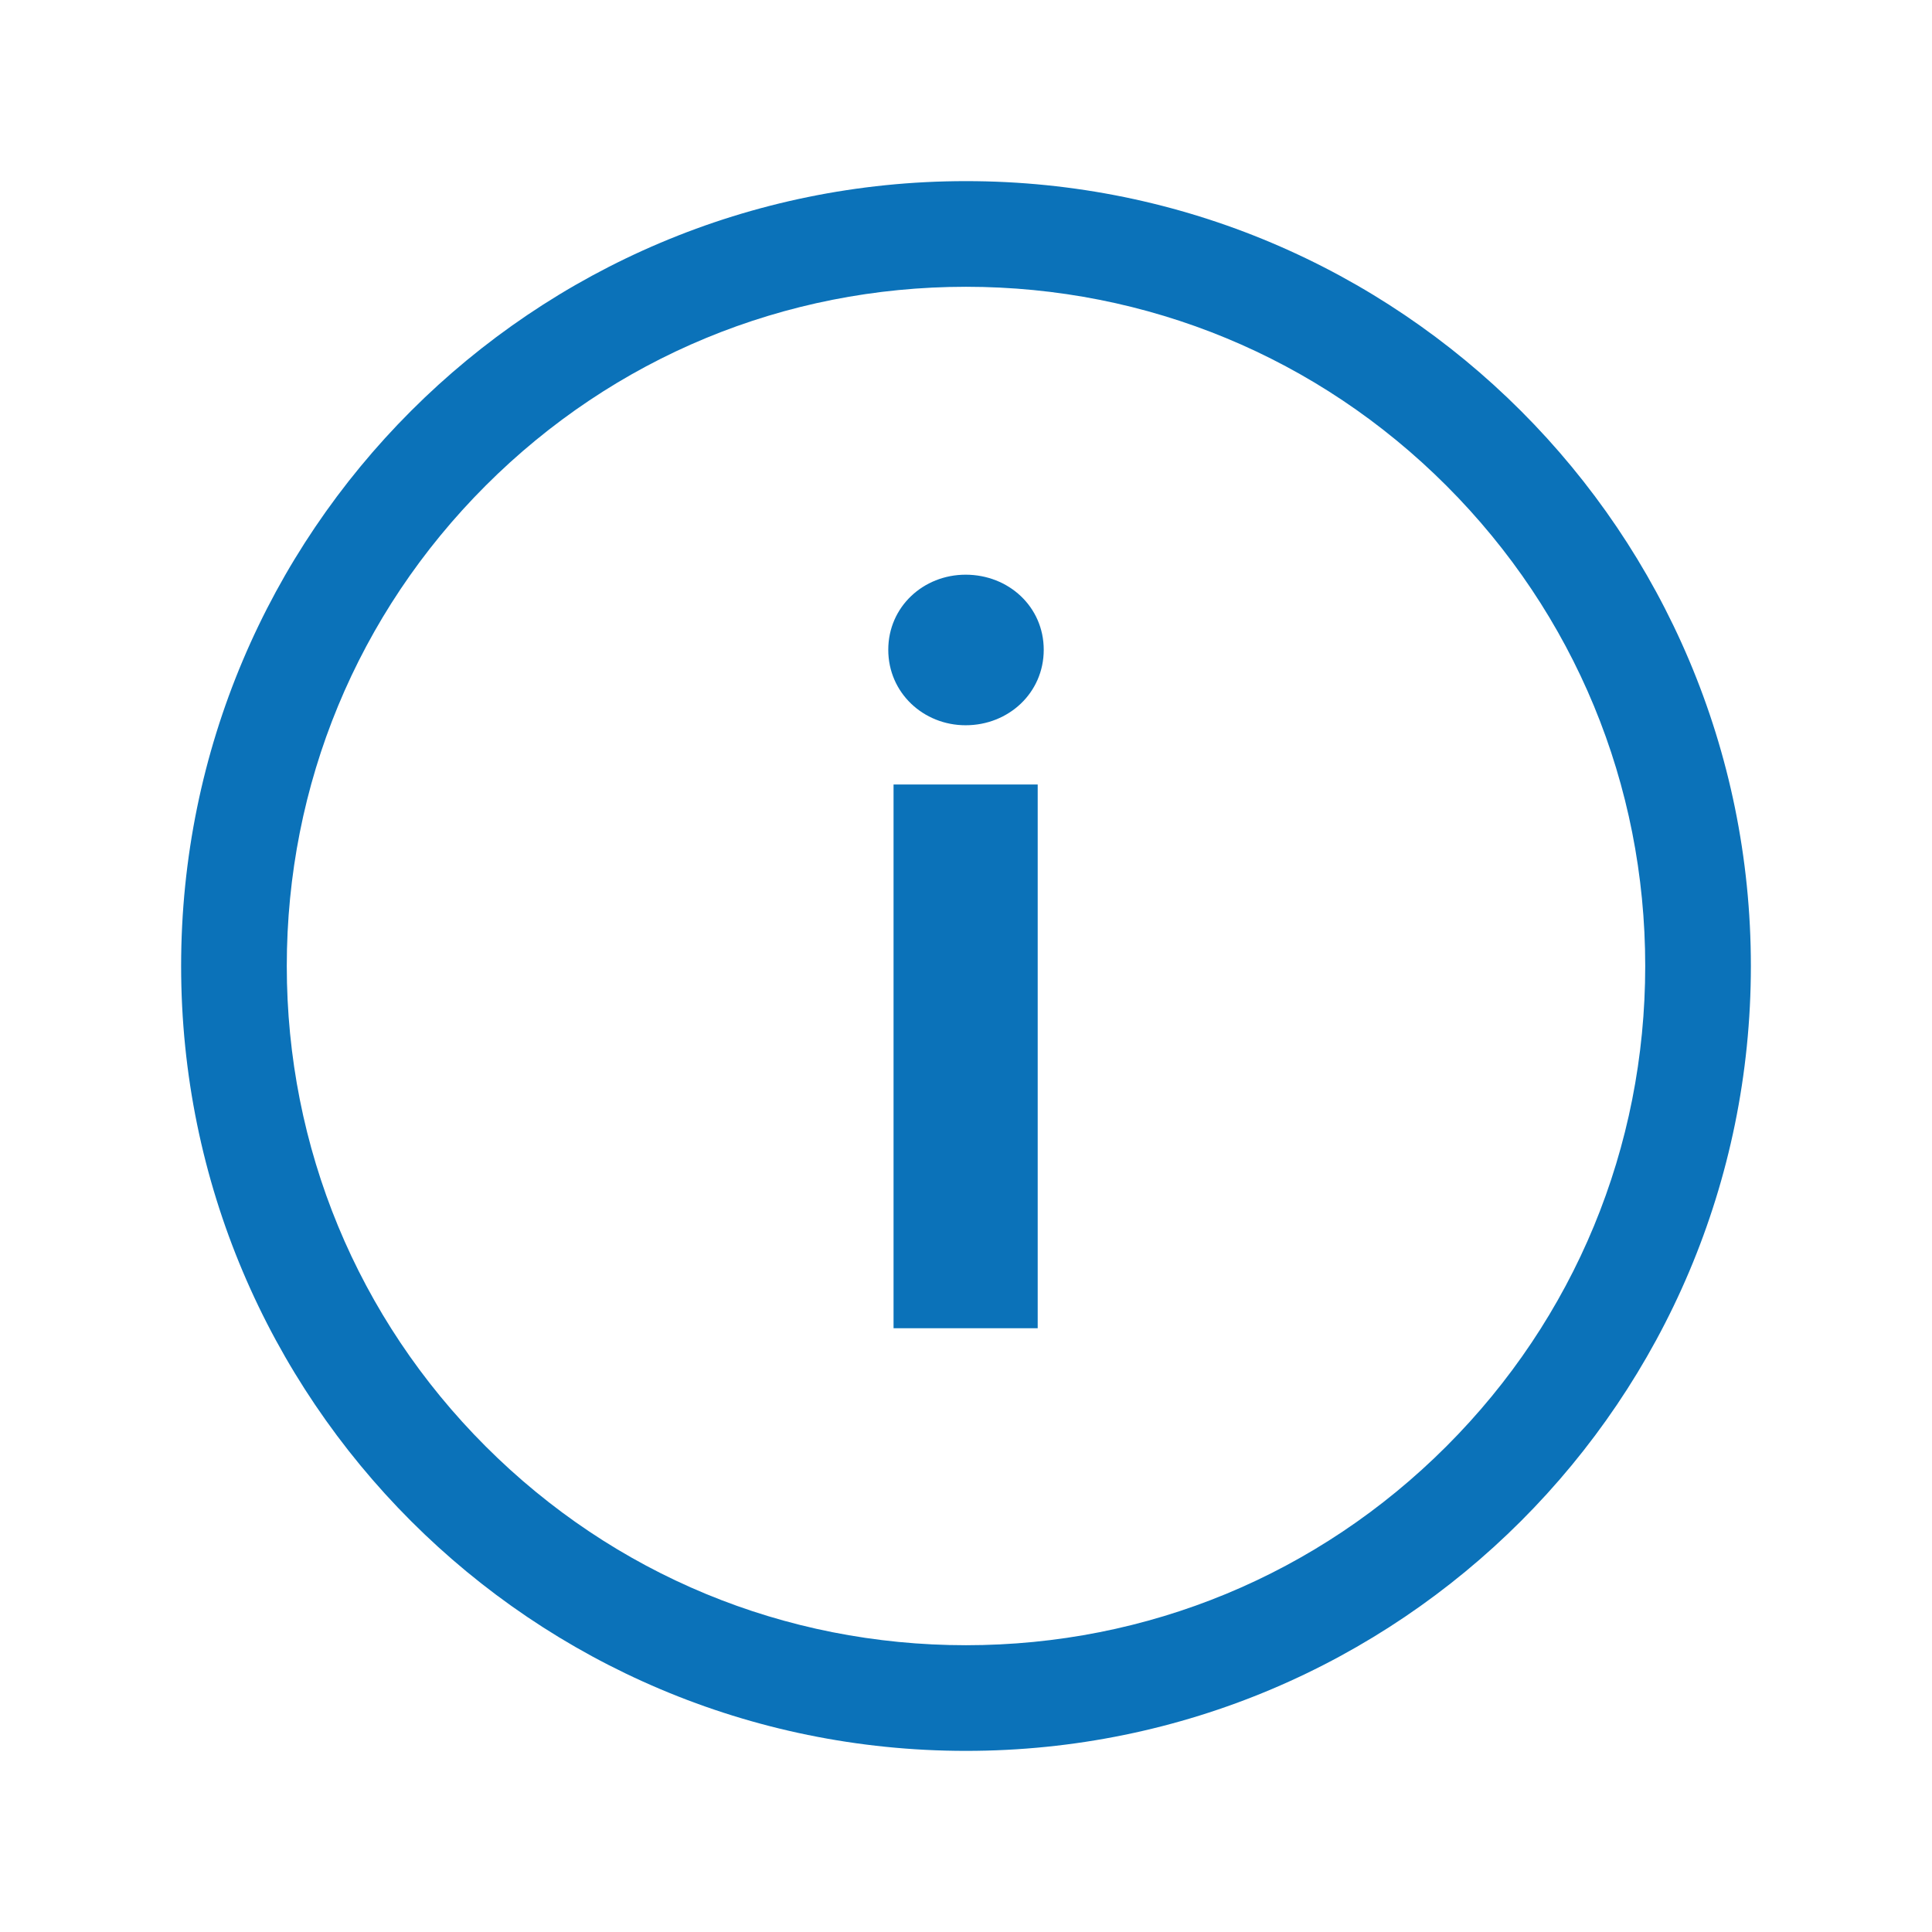
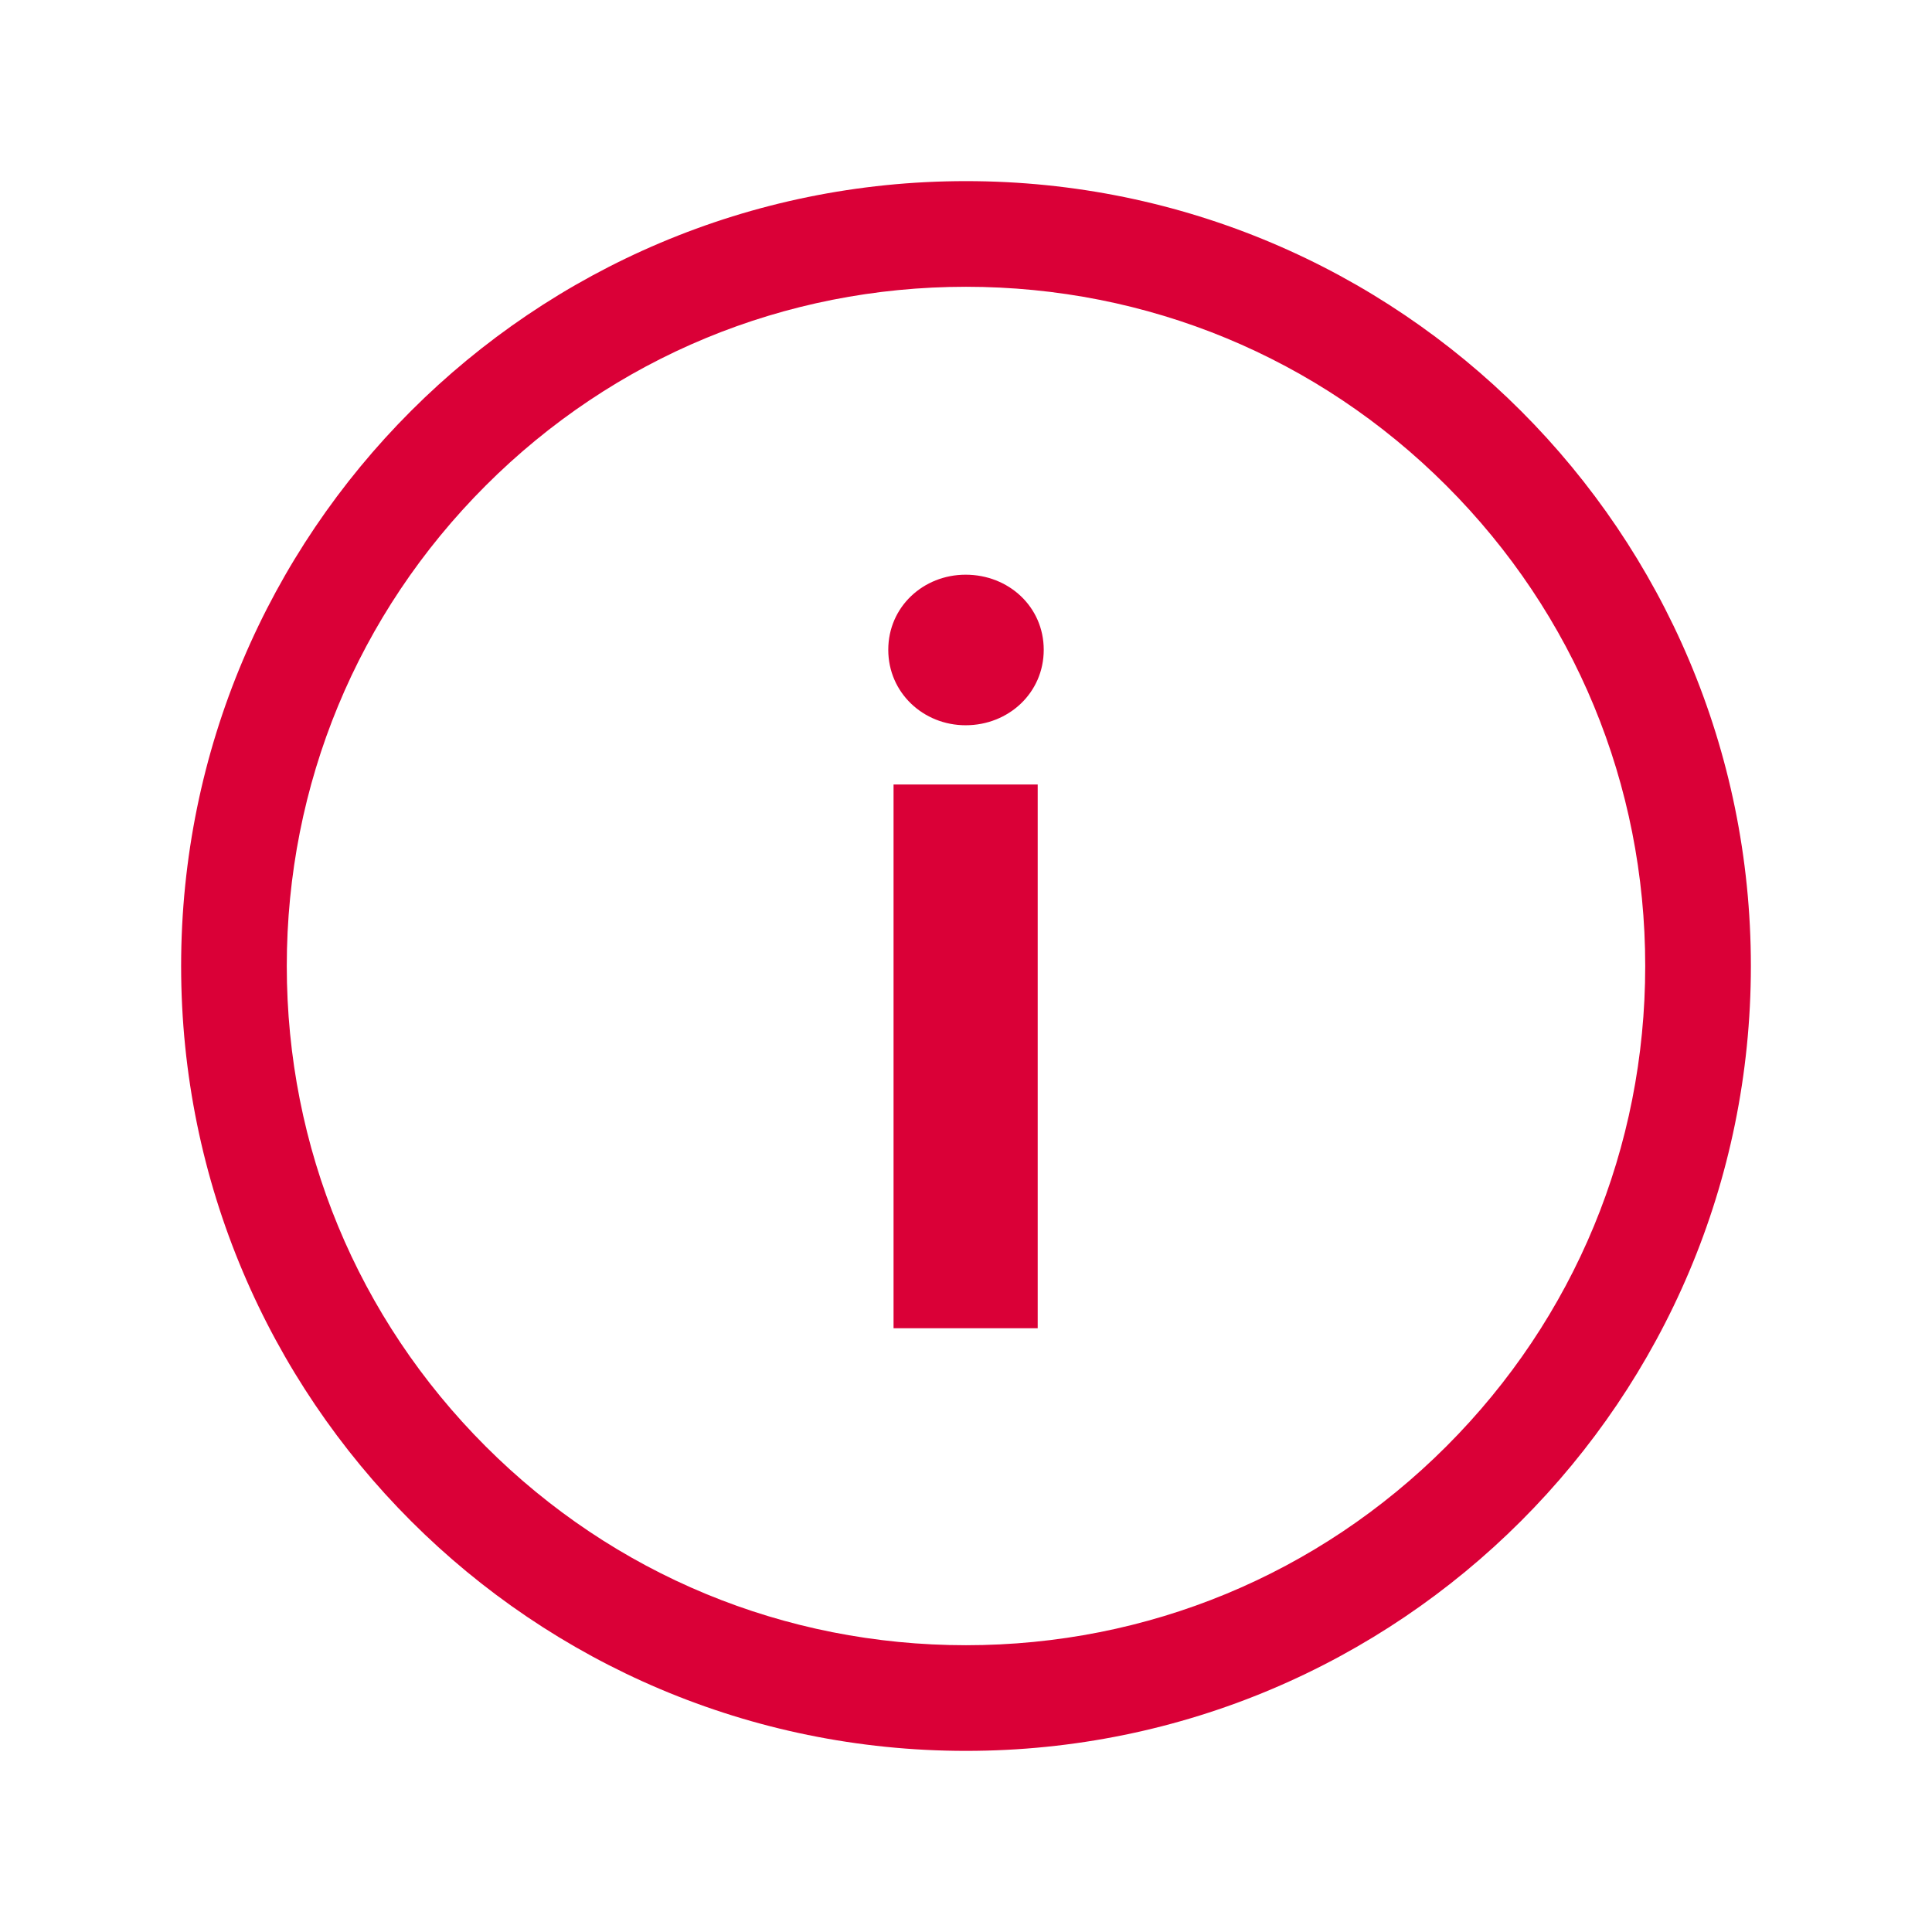
<svg xmlns="http://www.w3.org/2000/svg" id="Layer_1" viewBox="0 0 512 512">
-   <style>.st0{fill:#0b72b9}</style>
+   <style>.st0{fill:#da0037}</style>
  <path class="st0" d="M235.4 172.2c0-11.4 9.3-19.9 20.5-19.9 11.4 0 20.7 8.5 20.7 19.9s-9.3 20-20.7 20c-11.2 0-20.5-8.6-20.5-20zm1.4 35.7H275V352h-38.2V207.9z" />
  <path class="st0" d="M256 76c48.1 0 93.3 18.7 127.3 52.7S436 207.9 436 256s-18.7 93.3-52.7 127.3S304.1 436 256 436s-93.3-18.7-127.3-52.7S76 304.1 76 256s18.7-93.3 52.7-127.3S207.9 76 256 76m0-28C141.1 48 48 141.1 48 256s93.1 208 208 208 208-93.1 208-208S370.9 48 256 48z" />
</svg>
